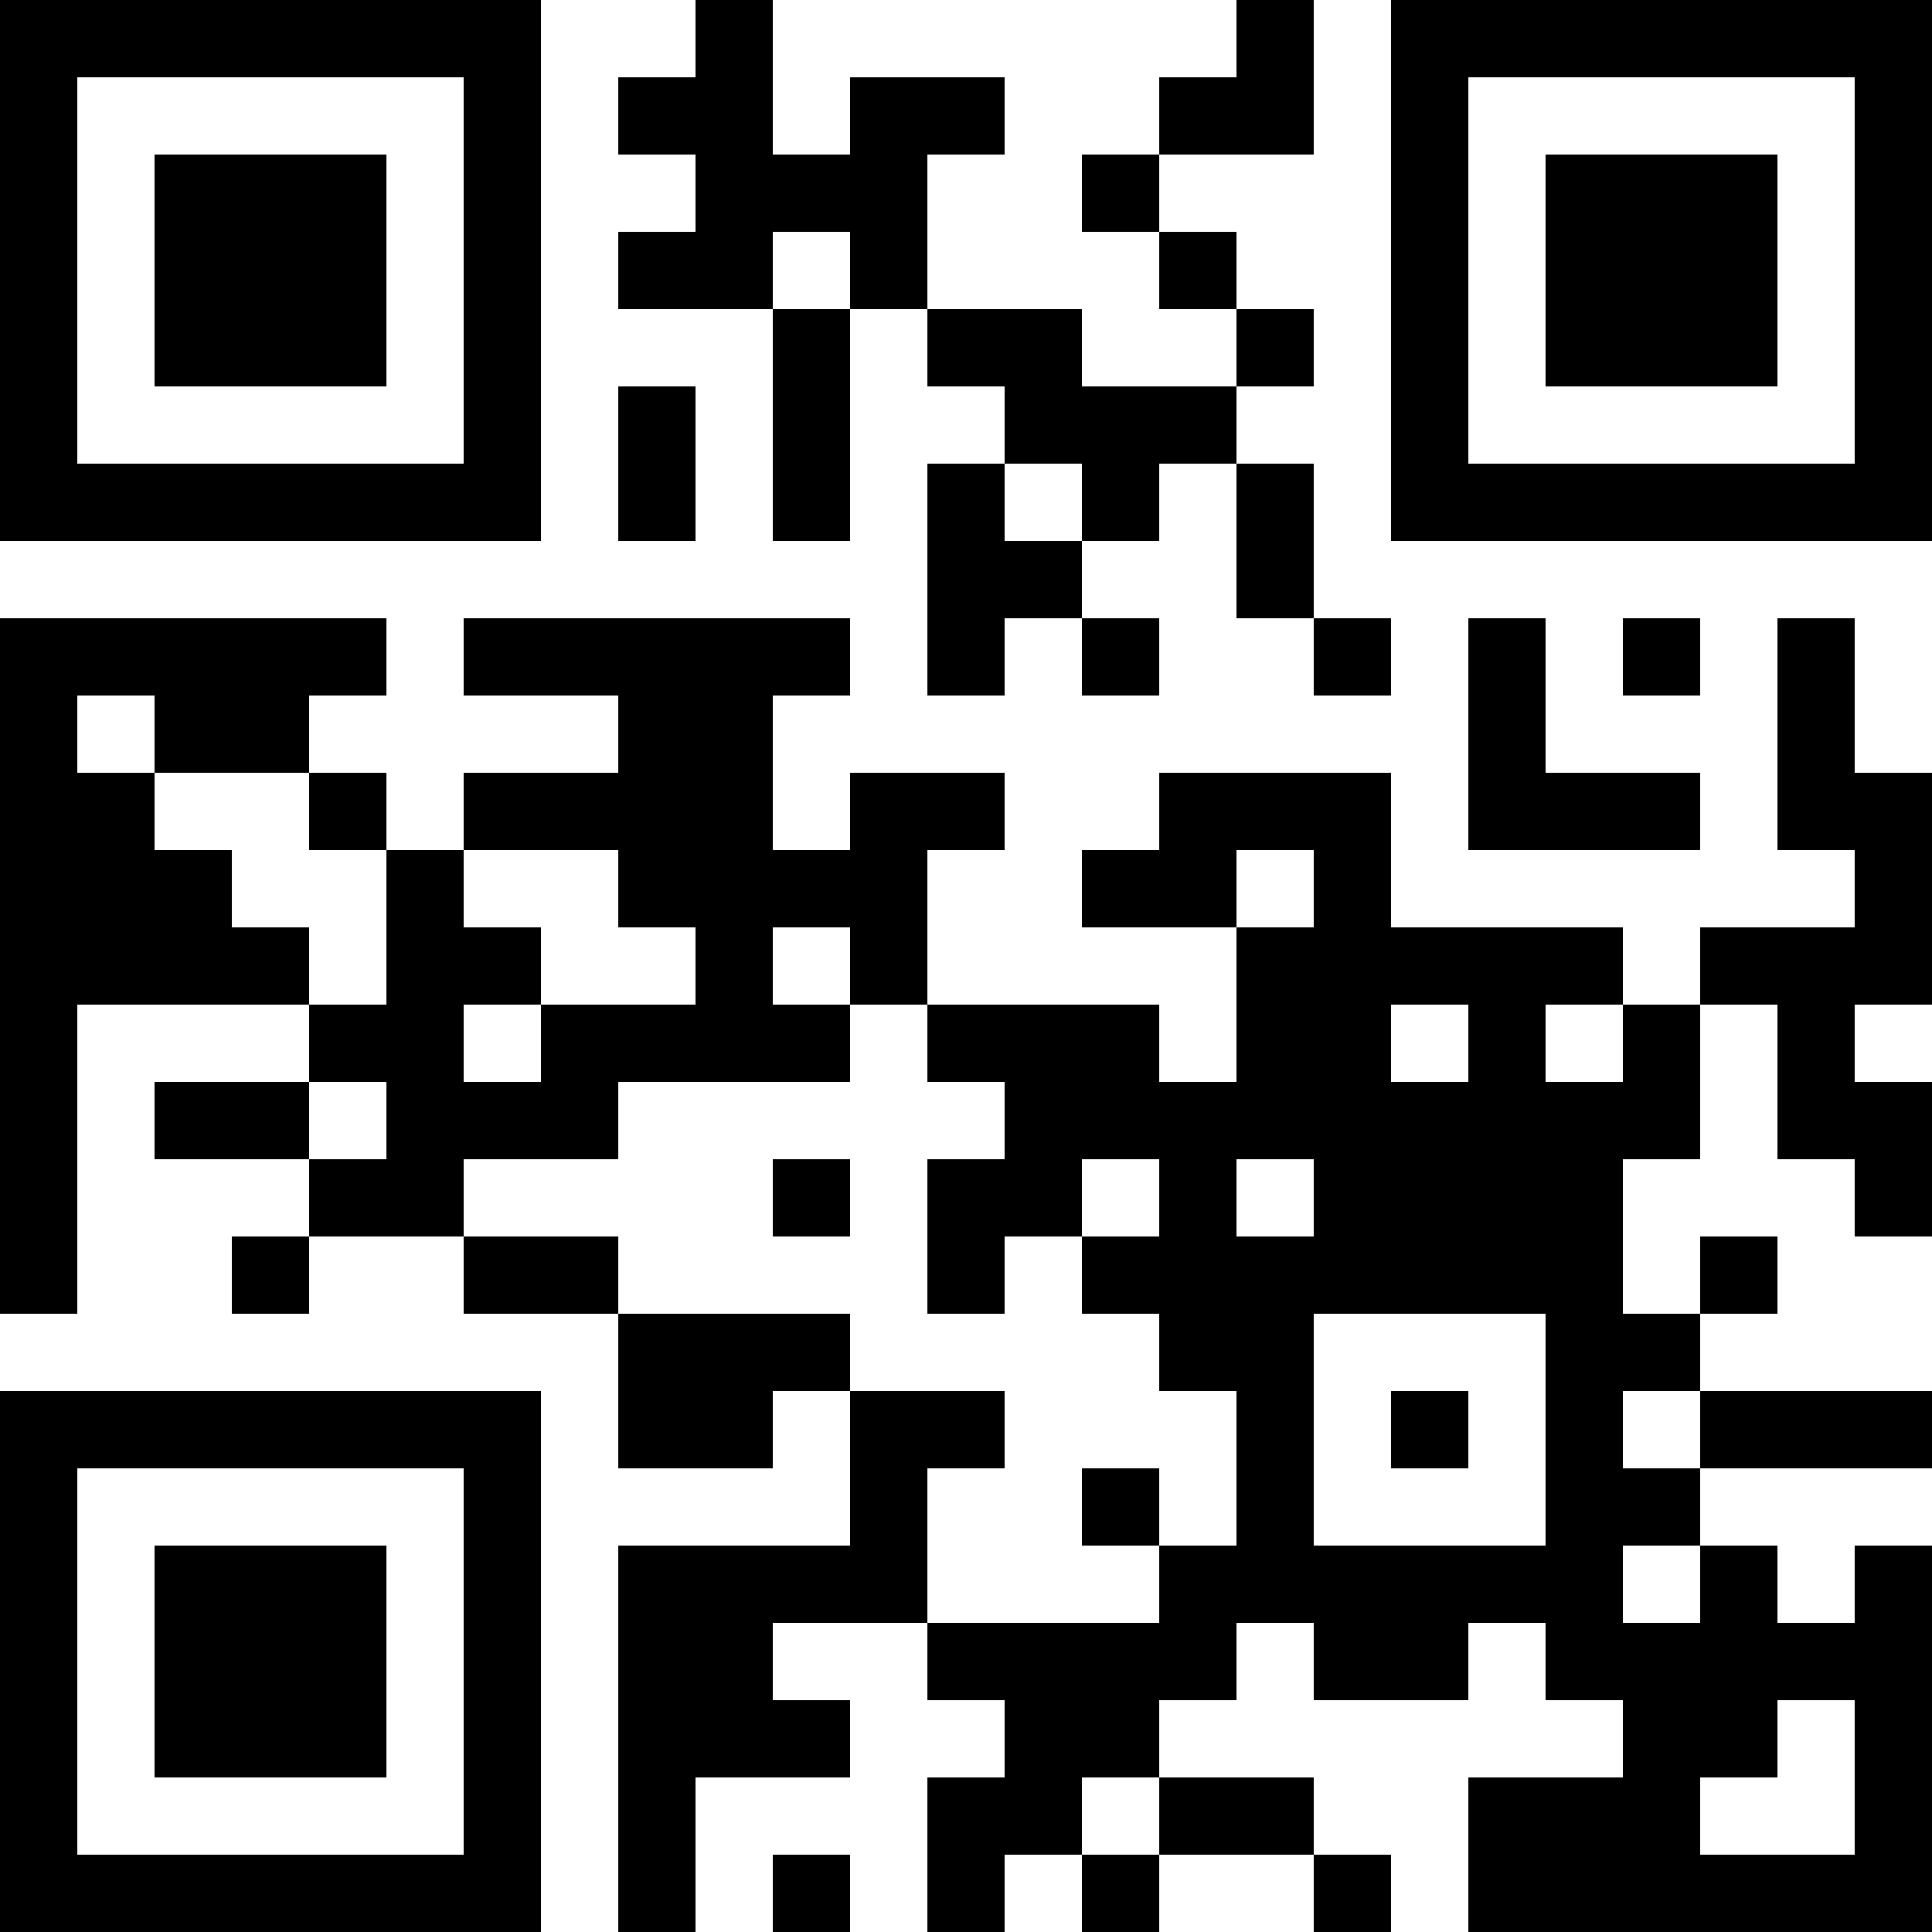
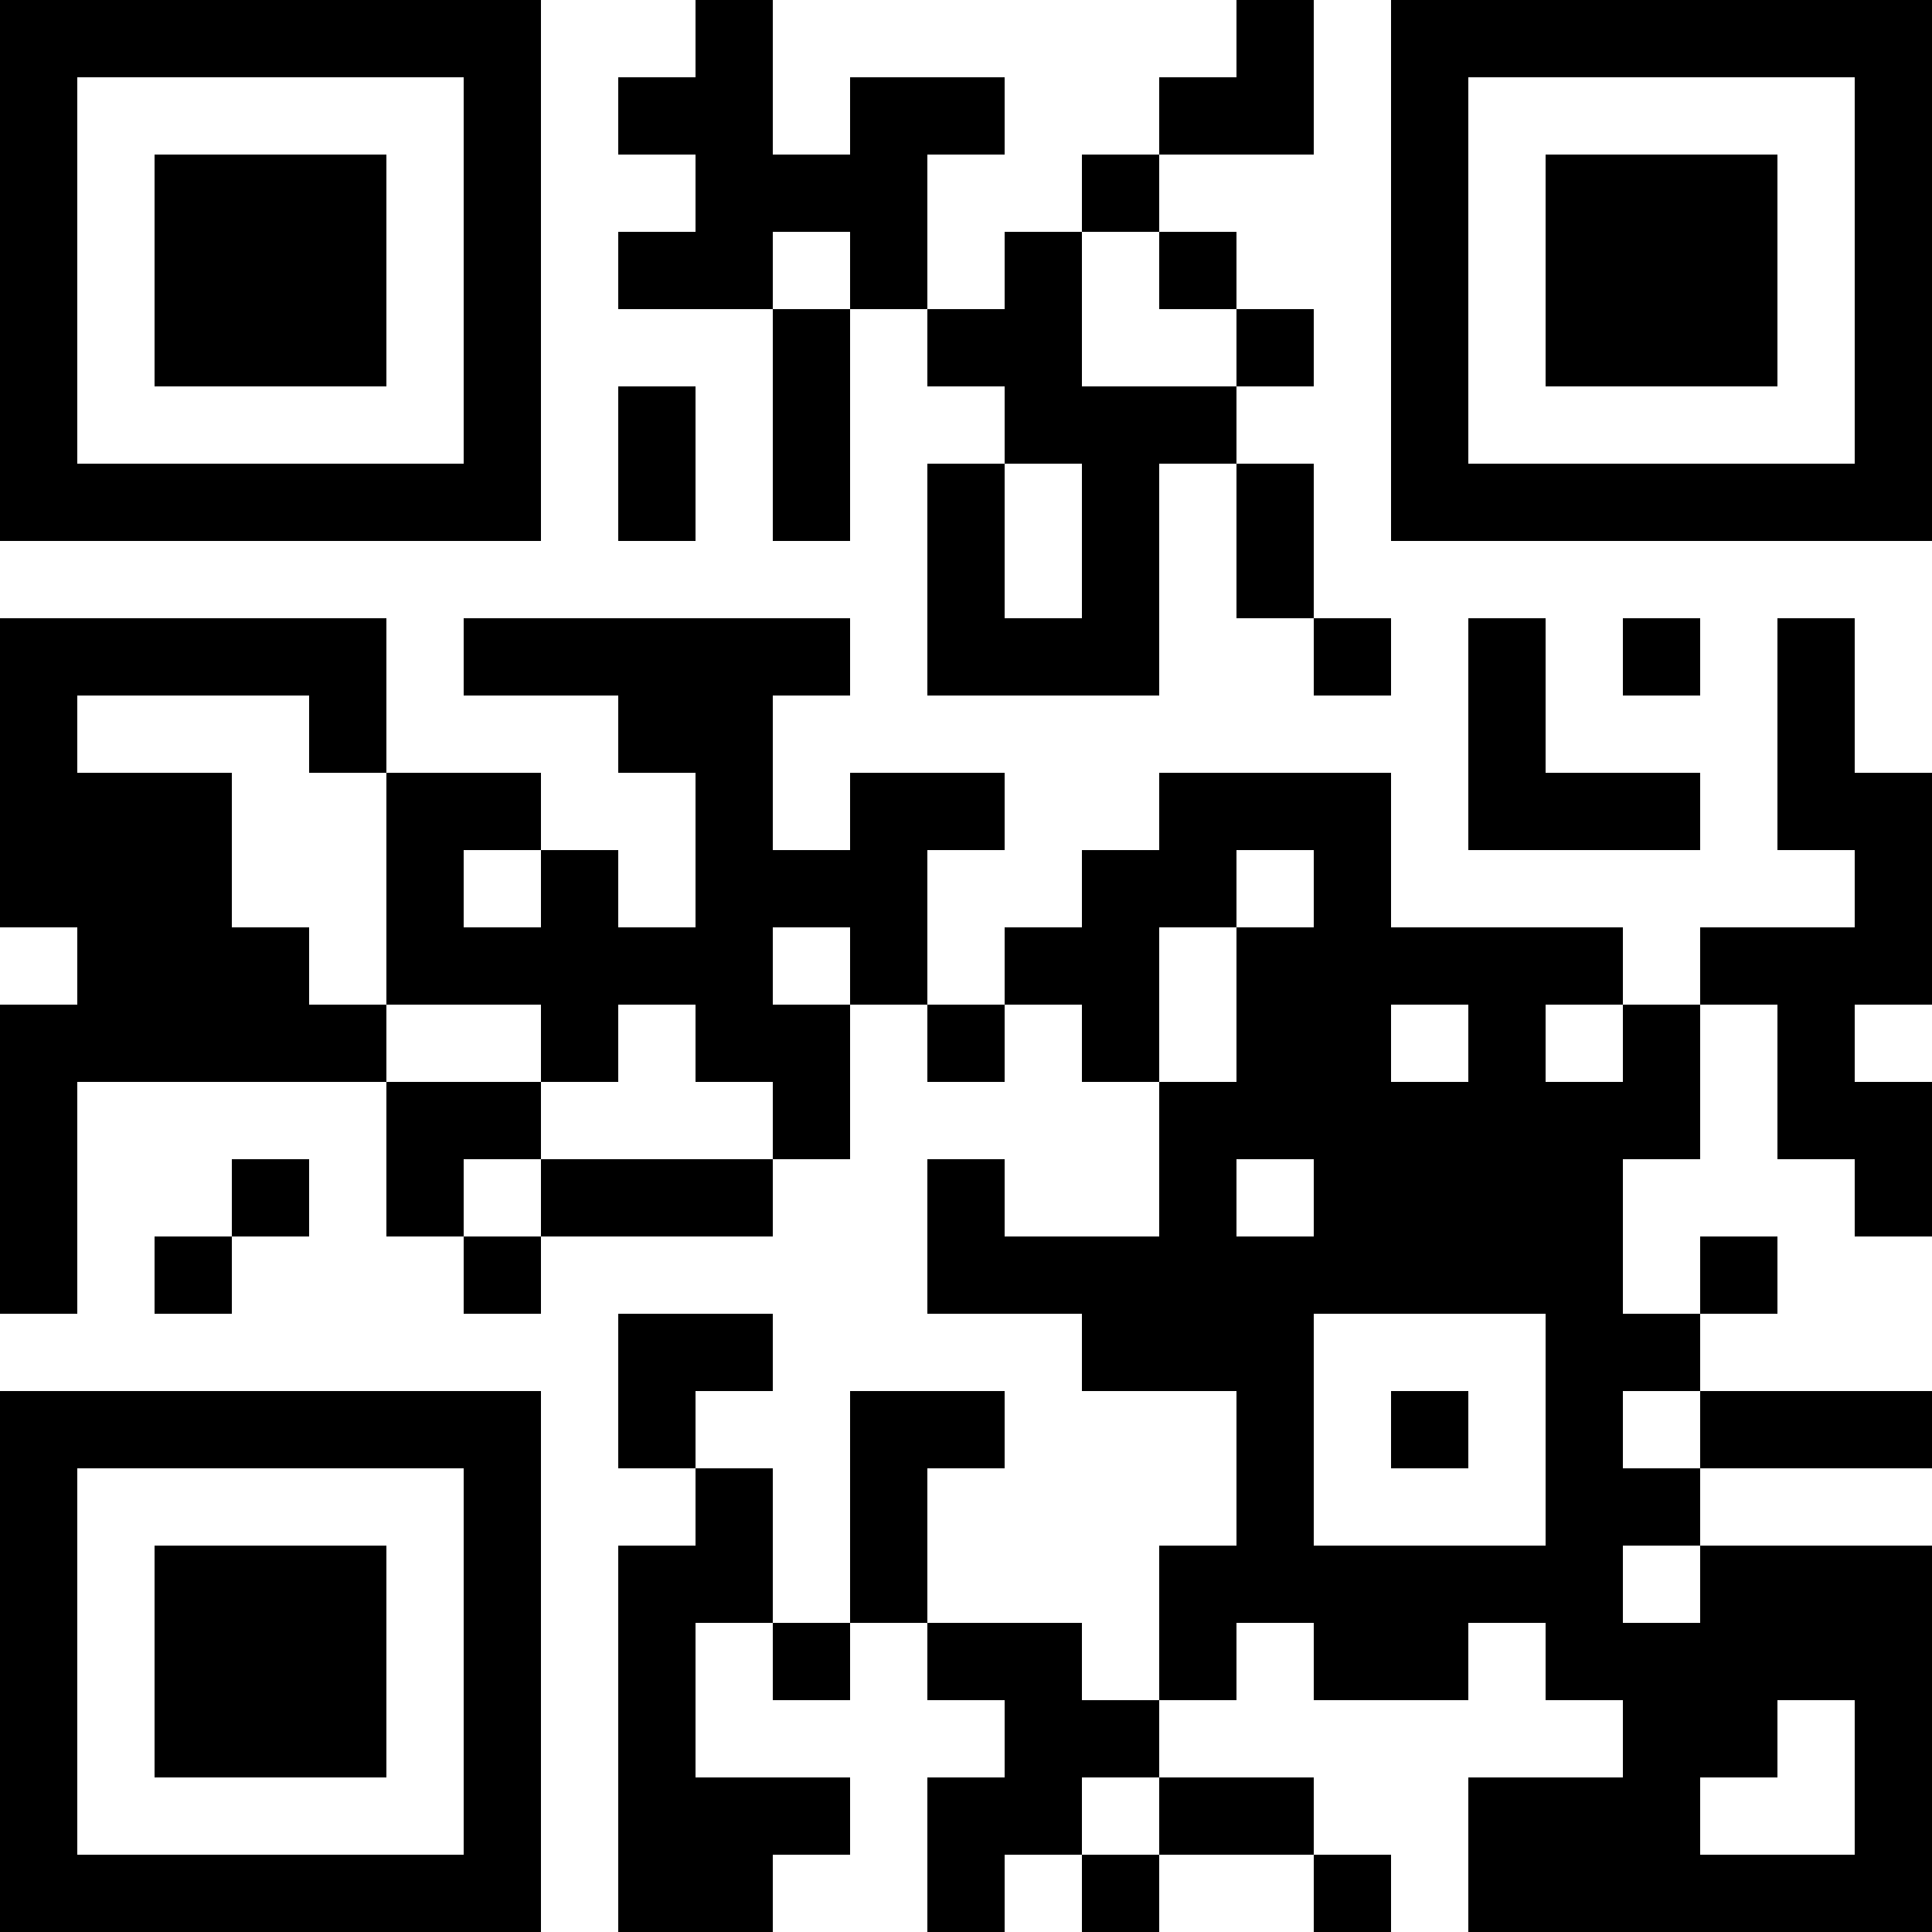
- <svg xmlns="http://www.w3.org/2000/svg" version="1.1" width="225" height="225">
-   <rect style="fill:rgb(255, 255, 255);fill-opacity:1" x="0" y="0" width="225" height="225" />
+ <svg xmlns="http://www.w3.org/2000/svg" version="1.1" width="300" height="300">
+   <rect style="fill:rgb(255, 255, 255);fill-opacity:1" x="0" y="0" width="300" height="300" />
  <g id="elements">
-     <path style="fill:rgb(0, 0, 0)" d="M 0,0 l 9,0 0,9 -9,0 z M 9,0 l 9,0 0,9 -9,0 z M 18,0 l 9,0 0,9 -9,0 z M 27,0 l 9,0 0,9 -9,0 z M 36,0 l 9,0 0,9 -9,0 z M 45,0 l 9,0 0,9 -9,0 z M 54,0 l 9,0 0,9 -9,0 z M 81,0 l 9,0 0,9 -9,0 z M 144,0 l 9,0 0,9 -9,0 z M 162,0 l 9,0 0,9 -9,0 z M 171,0 l 9,0 0,9 -9,0 z M 180,0 l 9,0 0,9 -9,0 z M 189,0 l 9,0 0,9 -9,0 z M 198,0 l 9,0 0,9 -9,0 z M 207,0 l 9,0 0,9 -9,0 z M 216,0 l 9,0 0,9 -9,0 z M 0,9 l 9,0 0,9 -9,0 z M 54,9 l 9,0 0,9 -9,0 z M 72,9 l 9,0 0,9 -9,0 z M 81,9 l 9,0 0,9 -9,0 z M 99,9 l 9,0 0,9 -9,0 z M 108,9 l 9,0 0,9 -9,0 z M 135,9 l 9,0 0,9 -9,0 z M 144,9 l 9,0 0,9 -9,0 z M 162,9 l 9,0 0,9 -9,0 z M 216,9 l 9,0 0,9 -9,0 z M 0,18 l 9,0 0,9 -9,0 z M 18,18 l 9,0 0,9 -9,0 z M 27,18 l 9,0 0,9 -9,0 z M 36,18 l 9,0 0,9 -9,0 z M 54,18 l 9,0 0,9 -9,0 z M 81,18 l 9,0 0,9 -9,0 z M 90,18 l 9,0 0,9 -9,0 z M 99,18 l 9,0 0,9 -9,0 z M 126,18 l 9,0 0,9 -9,0 z M 162,18 l 9,0 0,9 -9,0 z M 180,18 l 9,0 0,9 -9,0 z M 189,18 l 9,0 0,9 -9,0 z M 198,18 l 9,0 0,9 -9,0 z M 216,18 l 9,0 0,9 -9,0 z M 0,27 l 9,0 0,9 -9,0 z M 18,27 l 9,0 0,9 -9,0 z M 27,27 l 9,0 0,9 -9,0 z M 36,27 l 9,0 0,9 -9,0 z M 54,27 l 9,0 0,9 -9,0 z M 72,27 l 9,0 0,9 -9,0 z M 81,27 l 9,0 0,9 -9,0 z M 99,27 l 9,0 0,9 -9,0 z M 135,27 l 9,0 0,9 -9,0 z M 162,27 l 9,0 0,9 -9,0 z M 180,27 l 9,0 0,9 -9,0 z M 189,27 l 9,0 0,9 -9,0 z M 198,27 l 9,0 0,9 -9,0 z M 216,27 l 9,0 0,9 -9,0 z M 0,36 l 9,0 0,9 -9,0 z M 18,36 l 9,0 0,9 -9,0 z M 27,36 l 9,0 0,9 -9,0 z M 36,36 l 9,0 0,9 -9,0 z M 54,36 l 9,0 0,9 -9,0 z M 90,36 l 9,0 0,9 -9,0 z M 108,36 l 9,0 0,9 -9,0 z M 117,36 l 9,0 0,9 -9,0 z M 144,36 l 9,0 0,9 -9,0 z M 162,36 l 9,0 0,9 -9,0 z M 180,36 l 9,0 0,9 -9,0 z M 189,36 l 9,0 0,9 -9,0 z M 198,36 l 9,0 0,9 -9,0 z M 216,36 l 9,0 0,9 -9,0 z M 0,45 l 9,0 0,9 -9,0 z M 54,45 l 9,0 0,9 -9,0 z M 72,45 l 9,0 0,9 -9,0 z M 90,45 l 9,0 0,9 -9,0 z M 117,45 l 9,0 0,9 -9,0 z M 126,45 l 9,0 0,9 -9,0 z M 135,45 l 9,0 0,9 -9,0 z M 162,45 l 9,0 0,9 -9,0 z M 216,45 l 9,0 0,9 -9,0 z M 0,54 l 9,0 0,9 -9,0 z M 9,54 l 9,0 0,9 -9,0 z M 18,54 l 9,0 0,9 -9,0 z M 27,54 l 9,0 0,9 -9,0 z M 36,54 l 9,0 0,9 -9,0 z M 45,54 l 9,0 0,9 -9,0 z M 54,54 l 9,0 0,9 -9,0 z M 72,54 l 9,0 0,9 -9,0 z M 90,54 l 9,0 0,9 -9,0 z M 108,54 l 9,0 0,9 -9,0 z M 126,54 l 9,0 0,9 -9,0 z M 144,54 l 9,0 0,9 -9,0 z M 162,54 l 9,0 0,9 -9,0 z M 171,54 l 9,0 0,9 -9,0 z M 180,54 l 9,0 0,9 -9,0 z M 189,54 l 9,0 0,9 -9,0 z M 198,54 l 9,0 0,9 -9,0 z M 207,54 l 9,0 0,9 -9,0 z M 216,54 l 9,0 0,9 -9,0 z M 108,63 l 9,0 0,9 -9,0 z M 117,63 l 9,0 0,9 -9,0 z M 144,63 l 9,0 0,9 -9,0 z M 0,72 l 9,0 0,9 -9,0 z M 9,72 l 9,0 0,9 -9,0 z M 18,72 l 9,0 0,9 -9,0 z M 27,72 l 9,0 0,9 -9,0 z M 36,72 l 9,0 0,9 -9,0 z M 54,72 l 9,0 0,9 -9,0 z M 63,72 l 9,0 0,9 -9,0 z M 72,72 l 9,0 0,9 -9,0 z M 81,72 l 9,0 0,9 -9,0 z M 90,72 l 9,0 0,9 -9,0 z M 108,72 l 9,0 0,9 -9,0 z M 126,72 l 9,0 0,9 -9,0 z M 153,72 l 9,0 0,9 -9,0 z M 171,72 l 9,0 0,9 -9,0 z M 189,72 l 9,0 0,9 -9,0 z M 207,72 l 9,0 0,9 -9,0 z M 0,81 l 9,0 0,9 -9,0 z M 18,81 l 9,0 0,9 -9,0 z M 27,81 l 9,0 0,9 -9,0 z M 72,81 l 9,0 0,9 -9,0 z M 81,81 l 9,0 0,9 -9,0 z M 171,81 l 9,0 0,9 -9,0 z M 207,81 l 9,0 0,9 -9,0 z M 0,90 l 9,0 0,9 -9,0 z M 9,90 l 9,0 0,9 -9,0 z M 36,90 l 9,0 0,9 -9,0 z M 54,90 l 9,0 0,9 -9,0 z M 63,90 l 9,0 0,9 -9,0 z M 72,90 l 9,0 0,9 -9,0 z M 81,90 l 9,0 0,9 -9,0 z M 99,90 l 9,0 0,9 -9,0 z M 108,90 l 9,0 0,9 -9,0 z M 135,90 l 9,0 0,9 -9,0 z M 144,90 l 9,0 0,9 -9,0 z M 153,90 l 9,0 0,9 -9,0 z M 171,90 l 9,0 0,9 -9,0 z M 180,90 l 9,0 0,9 -9,0 z M 189,90 l 9,0 0,9 -9,0 z M 207,90 l 9,0 0,9 -9,0 z M 216,90 l 9,0 0,9 -9,0 z M 0,99 l 9,0 0,9 -9,0 z M 9,99 l 9,0 0,9 -9,0 z M 18,99 l 9,0 0,9 -9,0 z M 45,99 l 9,0 0,9 -9,0 z M 72,99 l 9,0 0,9 -9,0 z M 81,99 l 9,0 0,9 -9,0 z M 90,99 l 9,0 0,9 -9,0 z M 99,99 l 9,0 0,9 -9,0 z M 126,99 l 9,0 0,9 -9,0 z M 135,99 l 9,0 0,9 -9,0 z M 153,99 l 9,0 0,9 -9,0 z M 216,99 l 9,0 0,9 -9,0 z M 0,108 l 9,0 0,9 -9,0 z M 9,108 l 9,0 0,9 -9,0 z M 18,108 l 9,0 0,9 -9,0 z M 27,108 l 9,0 0,9 -9,0 z M 45,108 l 9,0 0,9 -9,0 z M 54,108 l 9,0 0,9 -9,0 z M 81,108 l 9,0 0,9 -9,0 z M 99,108 l 9,0 0,9 -9,0 z M 144,108 l 9,0 0,9 -9,0 z M 153,108 l 9,0 0,9 -9,0 z M 162,108 l 9,0 0,9 -9,0 z M 171,108 l 9,0 0,9 -9,0 z M 180,108 l 9,0 0,9 -9,0 z M 198,108 l 9,0 0,9 -9,0 z M 207,108 l 9,0 0,9 -9,0 z M 216,108 l 9,0 0,9 -9,0 z M 0,117 l 9,0 0,9 -9,0 z M 36,117 l 9,0 0,9 -9,0 z M 45,117 l 9,0 0,9 -9,0 z M 63,117 l 9,0 0,9 -9,0 z M 72,117 l 9,0 0,9 -9,0 z M 81,117 l 9,0 0,9 -9,0 z M 90,117 l 9,0 0,9 -9,0 z M 108,117 l 9,0 0,9 -9,0 z M 117,117 l 9,0 0,9 -9,0 z M 126,117 l 9,0 0,9 -9,0 z M 144,117 l 9,0 0,9 -9,0 z M 153,117 l 9,0 0,9 -9,0 z M 171,117 l 9,0 0,9 -9,0 z M 189,117 l 9,0 0,9 -9,0 z M 207,117 l 9,0 0,9 -9,0 z M 0,126 l 9,0 0,9 -9,0 z M 18,126 l 9,0 0,9 -9,0 z M 27,126 l 9,0 0,9 -9,0 z M 45,126 l 9,0 0,9 -9,0 z M 54,126 l 9,0 0,9 -9,0 z M 63,126 l 9,0 0,9 -9,0 z M 117,126 l 9,0 0,9 -9,0 z M 126,126 l 9,0 0,9 -9,0 z M 135,126 l 9,0 0,9 -9,0 z M 144,126 l 9,0 0,9 -9,0 z M 153,126 l 9,0 0,9 -9,0 z M 162,126 l 9,0 0,9 -9,0 z M 171,126 l 9,0 0,9 -9,0 z M 180,126 l 9,0 0,9 -9,0 z M 189,126 l 9,0 0,9 -9,0 z M 207,126 l 9,0 0,9 -9,0 z M 216,126 l 9,0 0,9 -9,0 z M 0,135 l 9,0 0,9 -9,0 z M 36,135 l 9,0 0,9 -9,0 z M 45,135 l 9,0 0,9 -9,0 z M 90,135 l 9,0 0,9 -9,0 z M 108,135 l 9,0 0,9 -9,0 z M 117,135 l 9,0 0,9 -9,0 z M 135,135 l 9,0 0,9 -9,0 z M 153,135 l 9,0 0,9 -9,0 z M 162,135 l 9,0 0,9 -9,0 z M 171,135 l 9,0 0,9 -9,0 z M 180,135 l 9,0 0,9 -9,0 z M 216,135 l 9,0 0,9 -9,0 z M 0,144 l 9,0 0,9 -9,0 z M 27,144 l 9,0 0,9 -9,0 z M 54,144 l 9,0 0,9 -9,0 z M 63,144 l 9,0 0,9 -9,0 z M 108,144 l 9,0 0,9 -9,0 z M 126,144 l 9,0 0,9 -9,0 z M 135,144 l 9,0 0,9 -9,0 z M 144,144 l 9,0 0,9 -9,0 z M 153,144 l 9,0 0,9 -9,0 z M 162,144 l 9,0 0,9 -9,0 z M 171,144 l 9,0 0,9 -9,0 z M 180,144 l 9,0 0,9 -9,0 z M 198,144 l 9,0 0,9 -9,0 z M 72,153 l 9,0 0,9 -9,0 z M 81,153 l 9,0 0,9 -9,0 z M 90,153 l 9,0 0,9 -9,0 z M 135,153 l 9,0 0,9 -9,0 z M 144,153 l 9,0 0,9 -9,0 z M 180,153 l 9,0 0,9 -9,0 z M 189,153 l 9,0 0,9 -9,0 z M 0,162 l 9,0 0,9 -9,0 z M 9,162 l 9,0 0,9 -9,0 z M 18,162 l 9,0 0,9 -9,0 z M 27,162 l 9,0 0,9 -9,0 z M 36,162 l 9,0 0,9 -9,0 z M 45,162 l 9,0 0,9 -9,0 z M 54,162 l 9,0 0,9 -9,0 z M 72,162 l 9,0 0,9 -9,0 z M 81,162 l 9,0 0,9 -9,0 z M 99,162 l 9,0 0,9 -9,0 z M 108,162 l 9,0 0,9 -9,0 z M 144,162 l 9,0 0,9 -9,0 z M 162,162 l 9,0 0,9 -9,0 z M 180,162 l 9,0 0,9 -9,0 z M 198,162 l 9,0 0,9 -9,0 z M 207,162 l 9,0 0,9 -9,0 z M 216,162 l 9,0 0,9 -9,0 z M 0,171 l 9,0 0,9 -9,0 z M 54,171 l 9,0 0,9 -9,0 z M 99,171 l 9,0 0,9 -9,0 z M 126,171 l 9,0 0,9 -9,0 z M 144,171 l 9,0 0,9 -9,0 z M 180,171 l 9,0 0,9 -9,0 z M 189,171 l 9,0 0,9 -9,0 z M 0,180 l 9,0 0,9 -9,0 z M 18,180 l 9,0 0,9 -9,0 z M 27,180 l 9,0 0,9 -9,0 z M 36,180 l 9,0 0,9 -9,0 z M 54,180 l 9,0 0,9 -9,0 z M 72,180 l 9,0 0,9 -9,0 z M 81,180 l 9,0 0,9 -9,0 z M 90,180 l 9,0 0,9 -9,0 z M 99,180 l 9,0 0,9 -9,0 z M 135,180 l 9,0 0,9 -9,0 z M 144,180 l 9,0 0,9 -9,0 z M 153,180 l 9,0 0,9 -9,0 z M 162,180 l 9,0 0,9 -9,0 z M 171,180 l 9,0 0,9 -9,0 z M 180,180 l 9,0 0,9 -9,0 z M 198,180 l 9,0 0,9 -9,0 z M 216,180 l 9,0 0,9 -9,0 z M 0,189 l 9,0 0,9 -9,0 z M 18,189 l 9,0 0,9 -9,0 z M 27,189 l 9,0 0,9 -9,0 z M 36,189 l 9,0 0,9 -9,0 z M 54,189 l 9,0 0,9 -9,0 z M 72,189 l 9,0 0,9 -9,0 z M 81,189 l 9,0 0,9 -9,0 z M 108,189 l 9,0 0,9 -9,0 z M 117,189 l 9,0 0,9 -9,0 z M 126,189 l 9,0 0,9 -9,0 z M 135,189 l 9,0 0,9 -9,0 z M 153,189 l 9,0 0,9 -9,0 z M 162,189 l 9,0 0,9 -9,0 z M 180,189 l 9,0 0,9 -9,0 z M 189,189 l 9,0 0,9 -9,0 z M 198,189 l 9,0 0,9 -9,0 z M 207,189 l 9,0 0,9 -9,0 z M 216,189 l 9,0 0,9 -9,0 z M 0,198 l 9,0 0,9 -9,0 z M 18,198 l 9,0 0,9 -9,0 z M 27,198 l 9,0 0,9 -9,0 z M 36,198 l 9,0 0,9 -9,0 z M 54,198 l 9,0 0,9 -9,0 z M 72,198 l 9,0 0,9 -9,0 z M 81,198 l 9,0 0,9 -9,0 z M 90,198 l 9,0 0,9 -9,0 z M 117,198 l 9,0 0,9 -9,0 z M 126,198 l 9,0 0,9 -9,0 z M 189,198 l 9,0 0,9 -9,0 z M 198,198 l 9,0 0,9 -9,0 z M 216,198 l 9,0 0,9 -9,0 z M 0,207 l 9,0 0,9 -9,0 z M 54,207 l 9,0 0,9 -9,0 z M 72,207 l 9,0 0,9 -9,0 z M 108,207 l 9,0 0,9 -9,0 z M 117,207 l 9,0 0,9 -9,0 z M 135,207 l 9,0 0,9 -9,0 z M 144,207 l 9,0 0,9 -9,0 z M 171,207 l 9,0 0,9 -9,0 z M 180,207 l 9,0 0,9 -9,0 z M 189,207 l 9,0 0,9 -9,0 z M 216,207 l 9,0 0,9 -9,0 z M 0,216 l 9,0 0,9 -9,0 z M 9,216 l 9,0 0,9 -9,0 z M 18,216 l 9,0 0,9 -9,0 z M 27,216 l 9,0 0,9 -9,0 z M 36,216 l 9,0 0,9 -9,0 z M 45,216 l 9,0 0,9 -9,0 z M 54,216 l 9,0 0,9 -9,0 z M 72,216 l 9,0 0,9 -9,0 z M 90,216 l 9,0 0,9 -9,0 z M 108,216 l 9,0 0,9 -9,0 z M 126,216 l 9,0 0,9 -9,0 z M 153,216 l 9,0 0,9 -9,0 z M 171,216 l 9,0 0,9 -9,0 z M 180,216 l 9,0 0,9 -9,0 z M 189,216 l 9,0 0,9 -9,0 z M 198,216 l 9,0 0,9 -9,0 z M 207,216 l 9,0 0,9 -9,0 z M 216,216 l 9,0 0,9 -9,0 z " />
+     <path style="fill:rgb(0, 0, 0)" d="M 0,0 l 12,0 0,12 -12,0 z M 12,0 l 12,0 0,12 -12,0 z M 24,0 l 12,0 0,12 -12,0 z M 36,0 l 12,0 0,12 -12,0 z M 48,0 l 12,0 0,12 -12,0 z M 60,0 l 12,0 0,12 -12,0 z M 72,0 l 12,0 0,12 -12,0 z M 108,0 l 12,0 0,12 -12,0 z M 192,0 l 12,0 0,12 -12,0 z M 216,0 l 12,0 0,12 -12,0 z M 228,0 l 12,0 0,12 -12,0 z M 240,0 l 12,0 0,12 -12,0 z M 252,0 l 12,0 0,12 -12,0 z M 264,0 l 12,0 0,12 -12,0 z M 276,0 l 12,0 0,12 -12,0 z M 288,0 l 12,0 0,12 -12,0 z M 0,12 l 12,0 0,12 -12,0 z M 72,12 l 12,0 0,12 -12,0 z M 96,12 l 12,0 0,12 -12,0 z M 108,12 l 12,0 0,12 -12,0 z M 132,12 l 12,0 0,12 -12,0 z M 144,12 l 12,0 0,12 -12,0 z M 180,12 l 12,0 0,12 -12,0 z M 192,12 l 12,0 0,12 -12,0 z M 216,12 l 12,0 0,12 -12,0 z M 288,12 l 12,0 0,12 -12,0 z M 0,24 l 12,0 0,12 -12,0 z M 24,24 l 12,0 0,12 -12,0 z M 36,24 l 12,0 0,12 -12,0 z M 48,24 l 12,0 0,12 -12,0 z M 72,24 l 12,0 0,12 -12,0 z M 108,24 l 12,0 0,12 -12,0 z M 120,24 l 12,0 0,12 -12,0 z M 132,24 l 12,0 0,12 -12,0 z M 168,24 l 12,0 0,12 -12,0 z M 216,24 l 12,0 0,12 -12,0 z M 240,24 l 12,0 0,12 -12,0 z M 252,24 l 12,0 0,12 -12,0 z M 264,24 l 12,0 0,12 -12,0 z M 288,24 l 12,0 0,12 -12,0 z M 0,36 l 12,0 0,12 -12,0 z M 24,36 l 12,0 0,12 -12,0 z M 36,36 l 12,0 0,12 -12,0 z M 48,36 l 12,0 0,12 -12,0 z M 72,36 l 12,0 0,12 -12,0 z M 96,36 l 12,0 0,12 -12,0 z M 108,36 l 12,0 0,12 -12,0 z M 132,36 l 12,0 0,12 -12,0 z M 156,36 l 12,0 0,12 -12,0 z M 180,36 l 12,0 0,12 -12,0 z M 216,36 l 12,0 0,12 -12,0 z M 240,36 l 12,0 0,12 -12,0 z M 252,36 l 12,0 0,12 -12,0 z M 264,36 l 12,0 0,12 -12,0 z M 288,36 l 12,0 0,12 -12,0 z M 0,48 l 12,0 0,12 -12,0 z M 24,48 l 12,0 0,12 -12,0 z M 36,48 l 12,0 0,12 -12,0 z M 48,48 l 12,0 0,12 -12,0 z M 72,48 l 12,0 0,12 -12,0 z M 120,48 l 12,0 0,12 -12,0 z M 144,48 l 12,0 0,12 -12,0 z M 156,48 l 12,0 0,12 -12,0 z M 192,48 l 12,0 0,12 -12,0 z M 216,48 l 12,0 0,12 -12,0 z M 240,48 l 12,0 0,12 -12,0 z M 252,48 l 12,0 0,12 -12,0 z M 264,48 l 12,0 0,12 -12,0 z M 288,48 l 12,0 0,12 -12,0 z M 0,60 l 12,0 0,12 -12,0 z M 72,60 l 12,0 0,12 -12,0 z M 96,60 l 12,0 0,12 -12,0 z M 120,60 l 12,0 0,12 -12,0 z M 156,60 l 12,0 0,12 -12,0 z M 168,60 l 12,0 0,12 -12,0 z M 180,60 l 12,0 0,12 -12,0 z M 216,60 l 12,0 0,12 -12,0 z M 288,60 l 12,0 0,12 -12,0 z M 0,72 l 12,0 0,12 -12,0 z M 12,72 l 12,0 0,12 -12,0 z M 24,72 l 12,0 0,12 -12,0 z M 36,72 l 12,0 0,12 -12,0 z M 48,72 l 12,0 0,12 -12,0 z M 60,72 l 12,0 0,12 -12,0 z M 72,72 l 12,0 0,12 -12,0 z M 96,72 l 12,0 0,12 -12,0 z M 120,72 l 12,0 0,12 -12,0 z M 144,72 l 12,0 0,12 -12,0 z M 168,72 l 12,0 0,12 -12,0 z M 192,72 l 12,0 0,12 -12,0 z M 216,72 l 12,0 0,12 -12,0 z M 228,72 l 12,0 0,12 -12,0 z M 240,72 l 12,0 0,12 -12,0 z M 252,72 l 12,0 0,12 -12,0 z M 264,72 l 12,0 0,12 -12,0 z M 276,72 l 12,0 0,12 -12,0 z M 288,72 l 12,0 0,12 -12,0 z M 144,84 l 12,0 0,12 -12,0 z M 168,84 l 12,0 0,12 -12,0 z M 192,84 l 12,0 0,12 -12,0 z M 0,96 l 12,0 0,12 -12,0 z M 12,96 l 12,0 0,12 -12,0 z M 24,96 l 12,0 0,12 -12,0 z M 36,96 l 12,0 0,12 -12,0 z M 48,96 l 12,0 0,12 -12,0 z M 72,96 l 12,0 0,12 -12,0 z M 84,96 l 12,0 0,12 -12,0 z M 96,96 l 12,0 0,12 -12,0 z M 108,96 l 12,0 0,12 -12,0 z M 120,96 l 12,0 0,12 -12,0 z M 144,96 l 12,0 0,12 -12,0 z M 156,96 l 12,0 0,12 -12,0 z M 168,96 l 12,0 0,12 -12,0 z M 204,96 l 12,0 0,12 -12,0 z M 228,96 l 12,0 0,12 -12,0 z M 252,96 l 12,0 0,12 -12,0 z M 276,96 l 12,0 0,12 -12,0 z M 0,108 l 12,0 0,12 -12,0 z M 48,108 l 12,0 0,12 -12,0 z M 96,108 l 12,0 0,12 -12,0 z M 108,108 l 12,0 0,12 -12,0 z M 228,108 l 12,0 0,12 -12,0 z M 276,108 l 12,0 0,12 -12,0 z M 0,120 l 12,0 0,12 -12,0 z M 12,120 l 12,0 0,12 -12,0 z M 24,120 l 12,0 0,12 -12,0 z M 60,120 l 12,0 0,12 -12,0 z M 72,120 l 12,0 0,12 -12,0 z M 108,120 l 12,0 0,12 -12,0 z M 132,120 l 12,0 0,12 -12,0 z M 144,120 l 12,0 0,12 -12,0 z M 180,120 l 12,0 0,12 -12,0 z M 192,120 l 12,0 0,12 -12,0 z M 204,120 l 12,0 0,12 -12,0 z M 228,120 l 12,0 0,12 -12,0 z M 240,120 l 12,0 0,12 -12,0 z M 252,120 l 12,0 0,12 -12,0 z M 276,120 l 12,0 0,12 -12,0 z M 288,120 l 12,0 0,12 -12,0 z M 0,132 l 12,0 0,12 -12,0 z M 12,132 l 12,0 0,12 -12,0 z M 24,132 l 12,0 0,12 -12,0 z M 60,132 l 12,0 0,12 -12,0 z M 84,132 l 12,0 0,12 -12,0 z M 108,132 l 12,0 0,12 -12,0 z M 120,132 l 12,0 0,12 -12,0 z M 132,132 l 12,0 0,12 -12,0 z M 168,132 l 12,0 0,12 -12,0 z M 180,132 l 12,0 0,12 -12,0 z M 204,132 l 12,0 0,12 -12,0 z M 288,132 l 12,0 0,12 -12,0 z M 12,144 l 12,0 0,12 -12,0 z M 24,144 l 12,0 0,12 -12,0 z M 36,144 l 12,0 0,12 -12,0 z M 60,144 l 12,0 0,12 -12,0 z M 72,144 l 12,0 0,12 -12,0 z M 84,144 l 12,0 0,12 -12,0 z M 96,144 l 12,0 0,12 -12,0 z M 108,144 l 12,0 0,12 -12,0 z M 132,144 l 12,0 0,12 -12,0 z M 156,144 l 12,0 0,12 -12,0 z M 168,144 l 12,0 0,12 -12,0 z M 192,144 l 12,0 0,12 -12,0 z M 204,144 l 12,0 0,12 -12,0 z M 216,144 l 12,0 0,12 -12,0 z M 228,144 l 12,0 0,12 -12,0 z M 240,144 l 12,0 0,12 -12,0 z M 264,144 l 12,0 0,12 -12,0 z M 276,144 l 12,0 0,12 -12,0 z M 288,144 l 12,0 0,12 -12,0 z M 0,156 l 12,0 0,12 -12,0 z M 12,156 l 12,0 0,12 -12,0 z M 24,156 l 12,0 0,12 -12,0 z M 36,156 l 12,0 0,12 -12,0 z M 48,156 l 12,0 0,12 -12,0 z M 84,156 l 12,0 0,12 -12,0 z M 108,156 l 12,0 0,12 -12,0 z M 120,156 l 12,0 0,12 -12,0 z M 144,156 l 12,0 0,12 -12,0 z M 168,156 l 12,0 0,12 -12,0 z M 192,156 l 12,0 0,12 -12,0 z M 204,156 l 12,0 0,12 -12,0 z M 228,156 l 12,0 0,12 -12,0 z M 252,156 l 12,0 0,12 -12,0 z M 276,156 l 12,0 0,12 -12,0 z M 0,168 l 12,0 0,12 -12,0 z M 60,168 l 12,0 0,12 -12,0 z M 72,168 l 12,0 0,12 -12,0 z M 120,168 l 12,0 0,12 -12,0 z M 180,168 l 12,0 0,12 -12,0 z M 192,168 l 12,0 0,12 -12,0 z M 204,168 l 12,0 0,12 -12,0 z M 216,168 l 12,0 0,12 -12,0 z M 228,168 l 12,0 0,12 -12,0 z M 240,168 l 12,0 0,12 -12,0 z M 252,168 l 12,0 0,12 -12,0 z M 276,168 l 12,0 0,12 -12,0 z M 288,168 l 12,0 0,12 -12,0 z M 0,180 l 12,0 0,12 -12,0 z M 36,180 l 12,0 0,12 -12,0 z M 60,180 l 12,0 0,12 -12,0 z M 84,180 l 12,0 0,12 -12,0 z M 96,180 l 12,0 0,12 -12,0 z M 108,180 l 12,0 0,12 -12,0 z M 144,180 l 12,0 0,12 -12,0 z M 180,180 l 12,0 0,12 -12,0 z M 204,180 l 12,0 0,12 -12,0 z M 216,180 l 12,0 0,12 -12,0 z M 228,180 l 12,0 0,12 -12,0 z M 240,180 l 12,0 0,12 -12,0 z M 288,180 l 12,0 0,12 -12,0 z M 0,192 l 12,0 0,12 -12,0 z M 24,192 l 12,0 0,12 -12,0 z M 72,192 l 12,0 0,12 -12,0 z M 144,192 l 12,0 0,12 -12,0 z M 156,192 l 12,0 0,12 -12,0 z M 168,192 l 12,0 0,12 -12,0 z M 180,192 l 12,0 0,12 -12,0 z M 192,192 l 12,0 0,12 -12,0 z M 204,192 l 12,0 0,12 -12,0 z M 216,192 l 12,0 0,12 -12,0 z M 228,192 l 12,0 0,12 -12,0 z M 240,192 l 12,0 0,12 -12,0 z M 264,192 l 12,0 0,12 -12,0 z M 96,204 l 12,0 0,12 -12,0 z M 108,204 l 12,0 0,12 -12,0 z M 168,204 l 12,0 0,12 -12,0 z M 180,204 l 12,0 0,12 -12,0 z M 192,204 l 12,0 0,12 -12,0 z M 240,204 l 12,0 0,12 -12,0 z M 252,204 l 12,0 0,12 -12,0 z M 0,216 l 12,0 0,12 -12,0 z M 12,216 l 12,0 0,12 -12,0 z M 24,216 l 12,0 0,12 -12,0 z M 36,216 l 12,0 0,12 -12,0 z M 48,216 l 12,0 0,12 -12,0 z M 60,216 l 12,0 0,12 -12,0 z M 72,216 l 12,0 0,12 -12,0 z M 96,216 l 12,0 0,12 -12,0 z M 132,216 l 12,0 0,12 -12,0 z M 144,216 l 12,0 0,12 -12,0 z M 192,216 l 12,0 0,12 -12,0 z M 216,216 l 12,0 0,12 -12,0 z M 240,216 l 12,0 0,12 -12,0 z M 264,216 l 12,0 0,12 -12,0 z M 276,216 l 12,0 0,12 -12,0 z M 288,216 l 12,0 0,12 -12,0 z M 0,228 l 12,0 0,12 -12,0 z M 72,228 l 12,0 0,12 -12,0 z M 108,228 l 12,0 0,12 -12,0 z M 132,228 l 12,0 0,12 -12,0 z M 192,228 l 12,0 0,12 -12,0 z M 240,228 l 12,0 0,12 -12,0 z M 252,228 l 12,0 0,12 -12,0 z M 0,240 l 12,0 0,12 -12,0 z M 24,240 l 12,0 0,12 -12,0 z M 36,240 l 12,0 0,12 -12,0 z M 48,240 l 12,0 0,12 -12,0 z M 72,240 l 12,0 0,12 -12,0 z M 96,240 l 12,0 0,12 -12,0 z M 108,240 l 12,0 0,12 -12,0 z M 132,240 l 12,0 0,12 -12,0 z M 180,240 l 12,0 0,12 -12,0 z M 192,240 l 12,0 0,12 -12,0 z M 204,240 l 12,0 0,12 -12,0 z M 216,240 l 12,0 0,12 -12,0 z M 228,240 l 12,0 0,12 -12,0 z M 240,240 l 12,0 0,12 -12,0 z M 264,240 l 12,0 0,12 -12,0 z M 276,240 l 12,0 0,12 -12,0 z M 288,240 l 12,0 0,12 -12,0 z M 0,252 l 12,0 0,12 -12,0 z M 24,252 l 12,0 0,12 -12,0 z M 36,252 l 12,0 0,12 -12,0 z M 48,252 l 12,0 0,12 -12,0 z M 72,252 l 12,0 0,12 -12,0 z M 96,252 l 12,0 0,12 -12,0 z M 120,252 l 12,0 0,12 -12,0 z M 144,252 l 12,0 0,12 -12,0 z M 156,252 l 12,0 0,12 -12,0 z M 180,252 l 12,0 0,12 -12,0 z M 204,252 l 12,0 0,12 -12,0 z M 216,252 l 12,0 0,12 -12,0 z M 240,252 l 12,0 0,12 -12,0 z M 252,252 l 12,0 0,12 -12,0 z M 264,252 l 12,0 0,12 -12,0 z M 276,252 l 12,0 0,12 -12,0 z M 288,252 l 12,0 0,12 -12,0 z M 0,264 l 12,0 0,12 -12,0 z M 24,264 l 12,0 0,12 -12,0 z M 36,264 l 12,0 0,12 -12,0 z M 48,264 l 12,0 0,12 -12,0 z M 72,264 l 12,0 0,12 -12,0 z M 96,264 l 12,0 0,12 -12,0 z M 156,264 l 12,0 0,12 -12,0 z M 168,264 l 12,0 0,12 -12,0 z M 252,264 l 12,0 0,12 -12,0 z M 264,264 l 12,0 0,12 -12,0 z M 288,264 l 12,0 0,12 -12,0 z M 0,276 l 12,0 0,12 -12,0 z M 72,276 l 12,0 0,12 -12,0 z M 96,276 l 12,0 0,12 -12,0 z M 108,276 l 12,0 0,12 -12,0 z M 120,276 l 12,0 0,12 -12,0 z M 144,276 l 12,0 0,12 -12,0 z M 156,276 l 12,0 0,12 -12,0 z M 180,276 l 12,0 0,12 -12,0 z M 192,276 l 12,0 0,12 -12,0 z M 228,276 l 12,0 0,12 -12,0 z M 240,276 l 12,0 0,12 -12,0 z M 252,276 l 12,0 0,12 -12,0 z M 288,276 l 12,0 0,12 -12,0 z M 0,288 l 12,0 0,12 -12,0 z M 12,288 l 12,0 0,12 -12,0 z M 24,288 l 12,0 0,12 -12,0 z M 36,288 l 12,0 0,12 -12,0 z M 48,288 l 12,0 0,12 -12,0 z M 60,288 l 12,0 0,12 -12,0 z M 72,288 l 12,0 0,12 -12,0 z M 96,288 l 12,0 0,12 -12,0 z M 108,288 l 12,0 0,12 -12,0 z M 144,288 l 12,0 0,12 -12,0 z M 168,288 l 12,0 0,12 -12,0 z M 204,288 l 12,0 0,12 -12,0 z M 228,288 l 12,0 0,12 -12,0 z M 240,288 l 12,0 0,12 -12,0 z M 252,288 l 12,0 0,12 -12,0 z M 264,288 l 12,0 0,12 -12,0 z M 276,288 l 12,0 0,12 -12,0 z M 288,288 l 12,0 0,12 -12,0 z " />
  </g>
</svg>
